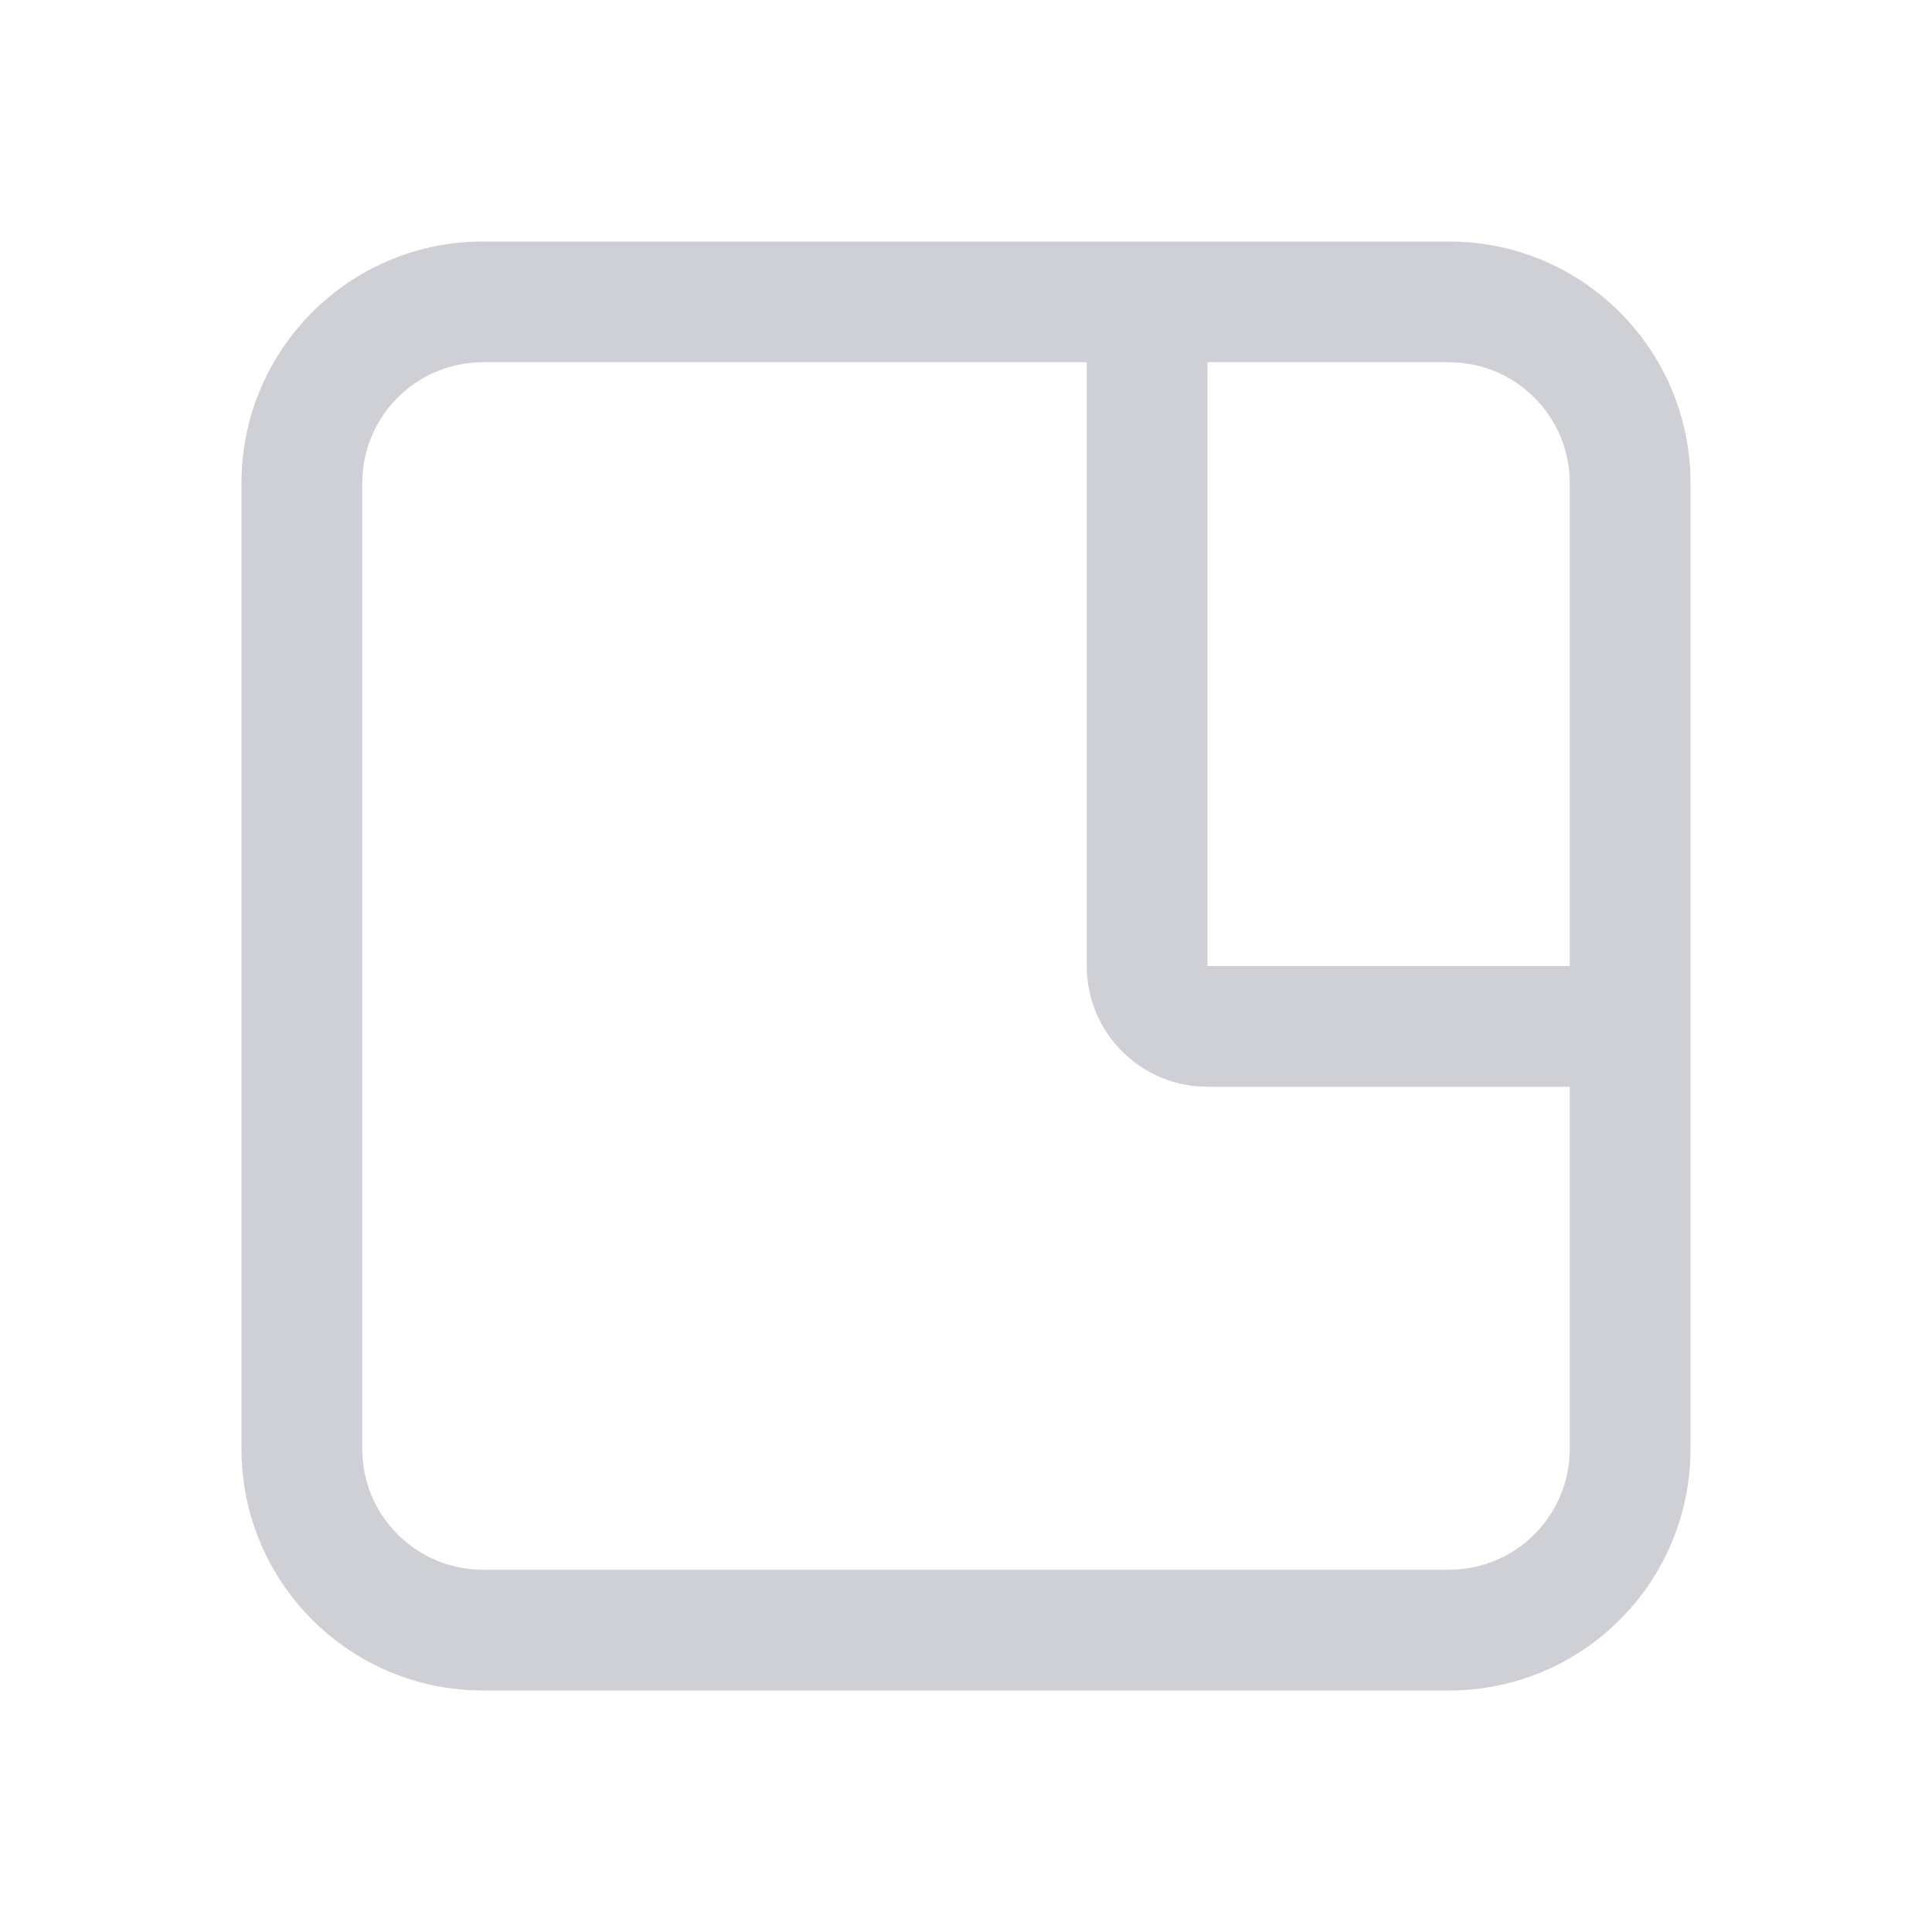
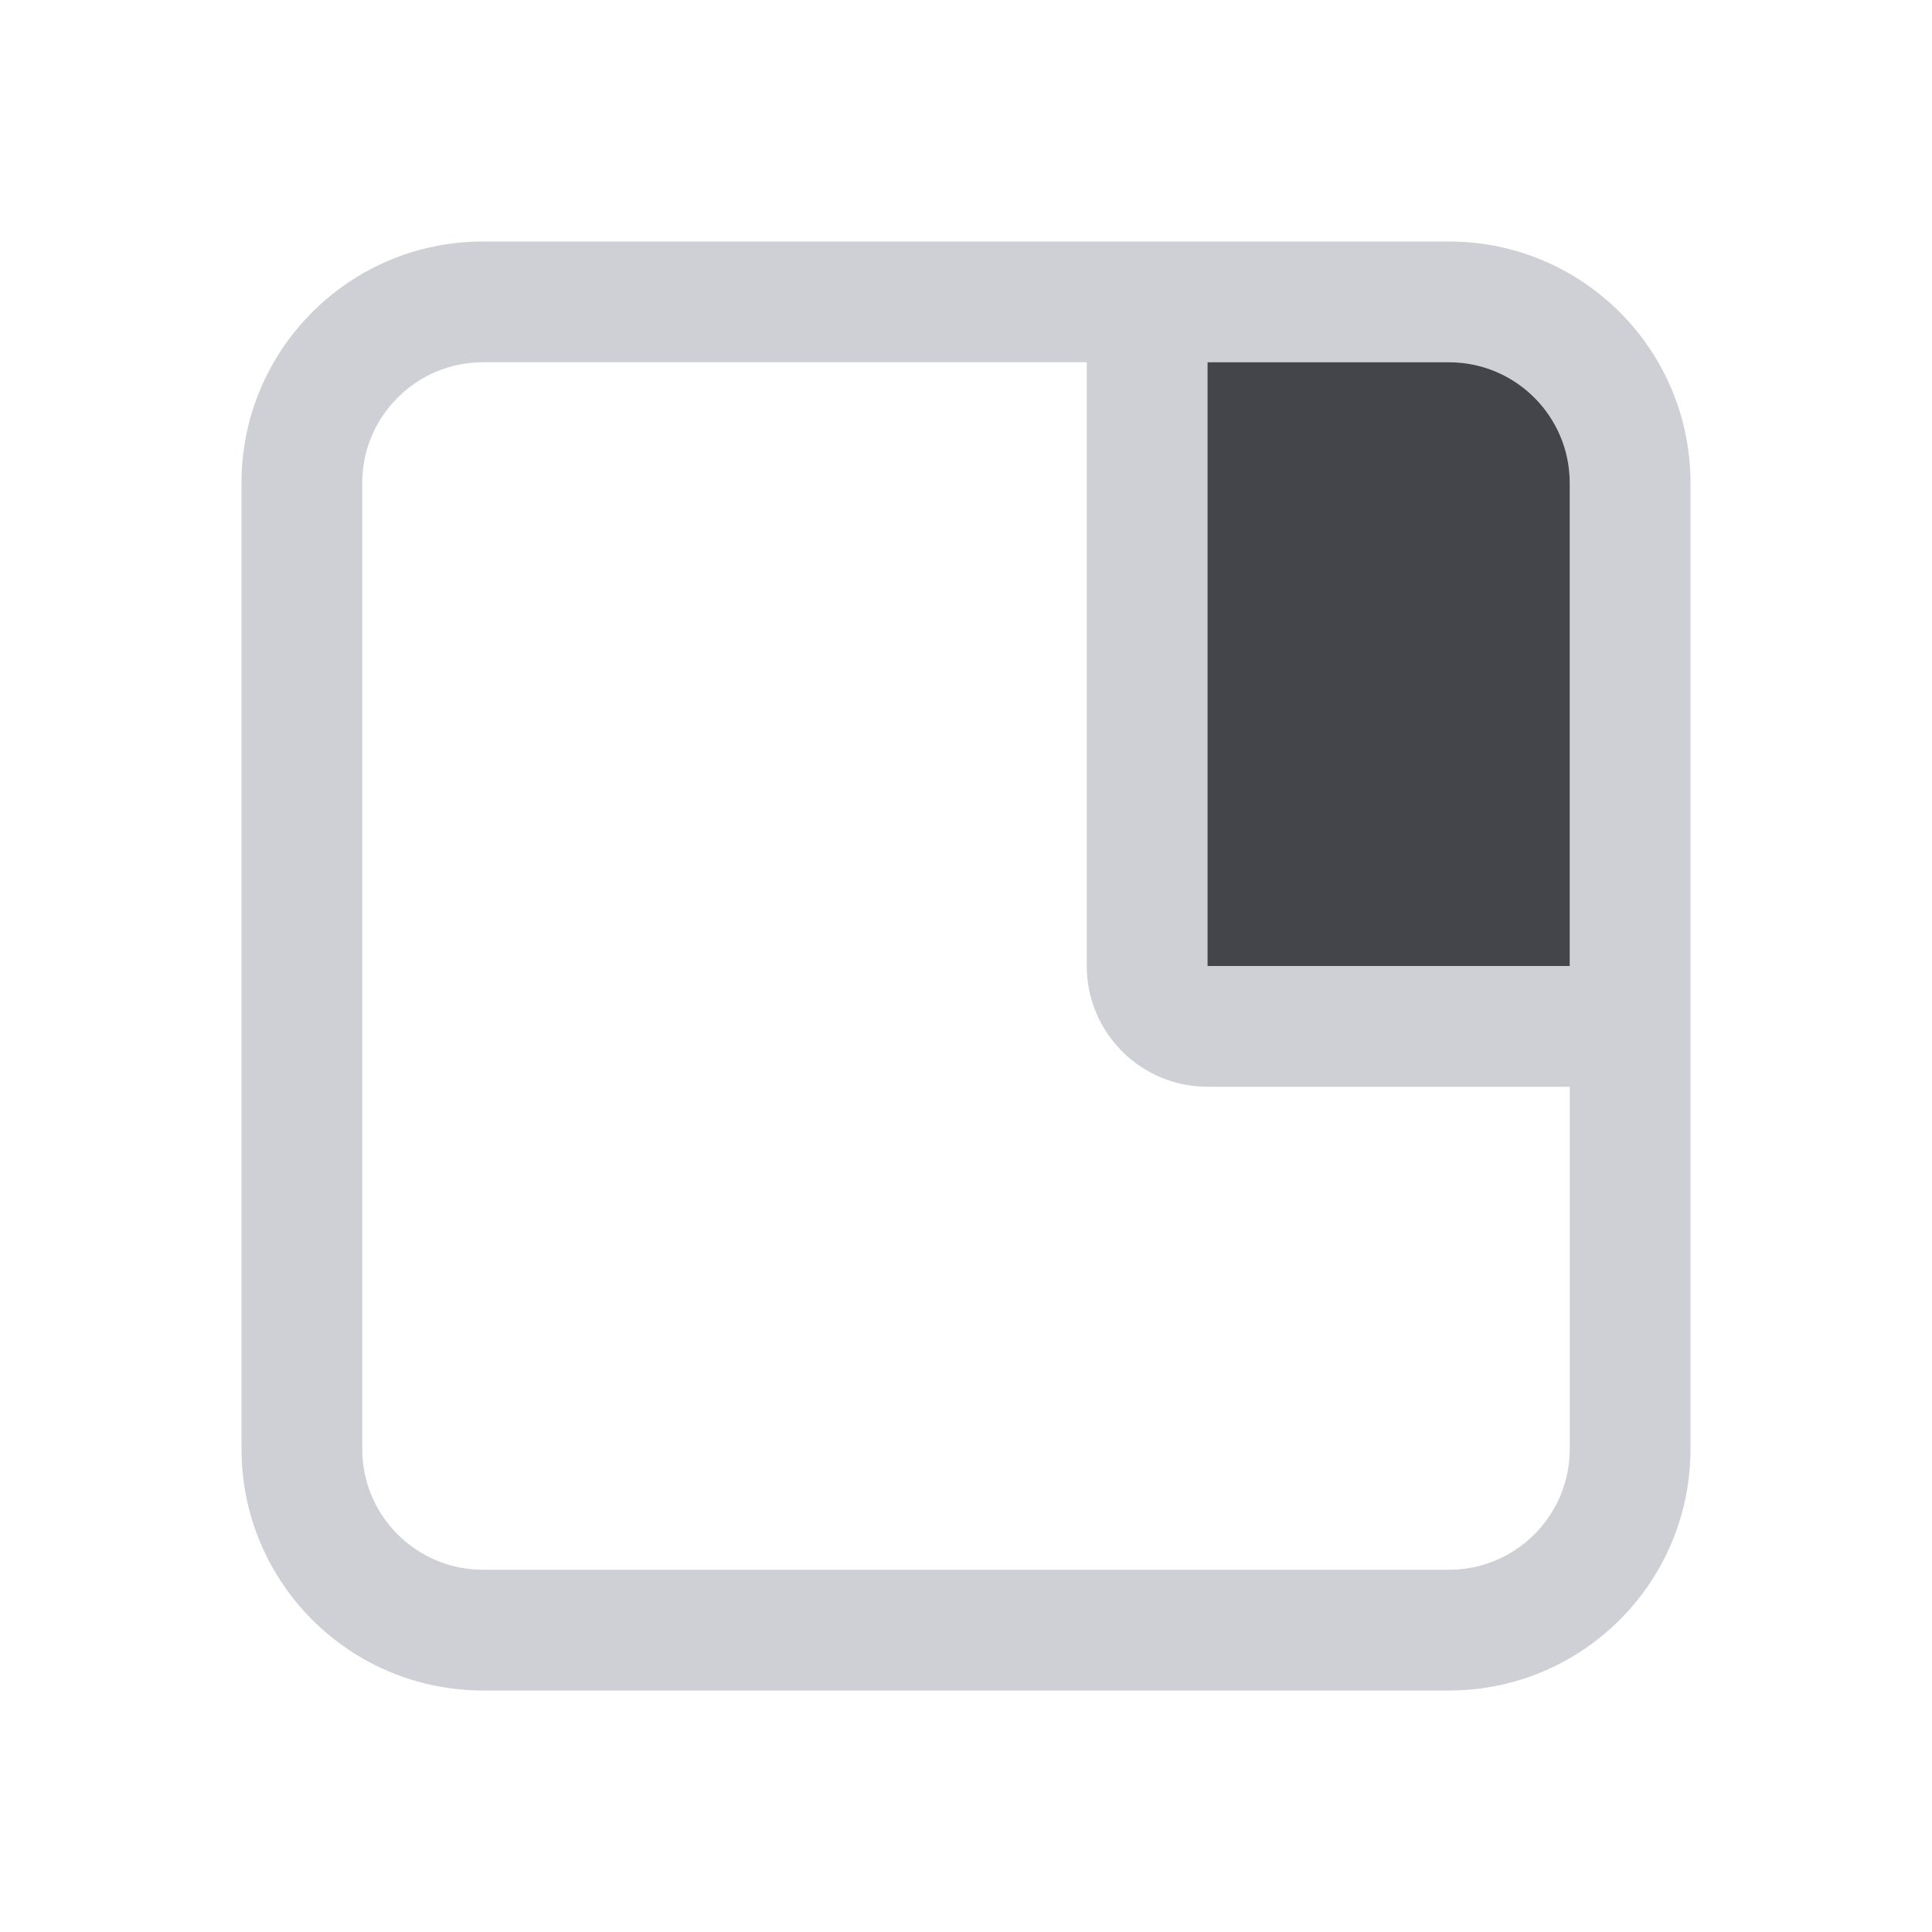
<svg xmlns="http://www.w3.org/2000/svg" width="16" height="16" viewBox="0 0 16 16" fill="none">
-   <path fill-rule="evenodd" clip-rule="evenodd" d="M2 4C2 2.895 2.895 2 4 2H12C13.105 2 14 2.895 14 4V12C14 13.105 13.105 14 12 14H4C2.895 14 2 13.105 2 12V4ZM10 3H12C12.552 3 13 3.448 13 4V8H10V3ZM9 3H4C3.448 3 3 3.448 3 4V12C3 12.552 3.448 13 4 13H12C12.552 13 13 12.552 13 12V9H10C9.448 9 9 8.552 9 8V3Z" fill="#CED0D6" />
+   <path fill-rule="evenodd" clip-rule="evenodd" d="M2 4C2 2.895 2.895 2 4 2H12C13.105 2 14 2.895 14 4V12C14 13.105 13.105 14 12 14H4C2.895 14 2 13.105 2 12V4ZM10 3H12C12.552 3 13 3.448 13 4V8H10V3ZM9 3H4C3.448 3 3 3.448 3 4V12C3 12.552 3.448 13 4 13H12C12.552 13 13 12.552 13 12V9H10C9.448 9 9 8.552 9 8V3Z" fill="#CED0D6" color-fill-key="icon-default-stroke" />
+   <path d="M12 3C12.552 3 13 3.448 13 4V8H10V3H12Z" fill="#43454A" color-fill-key="icon-default-fill" />
</svg>
